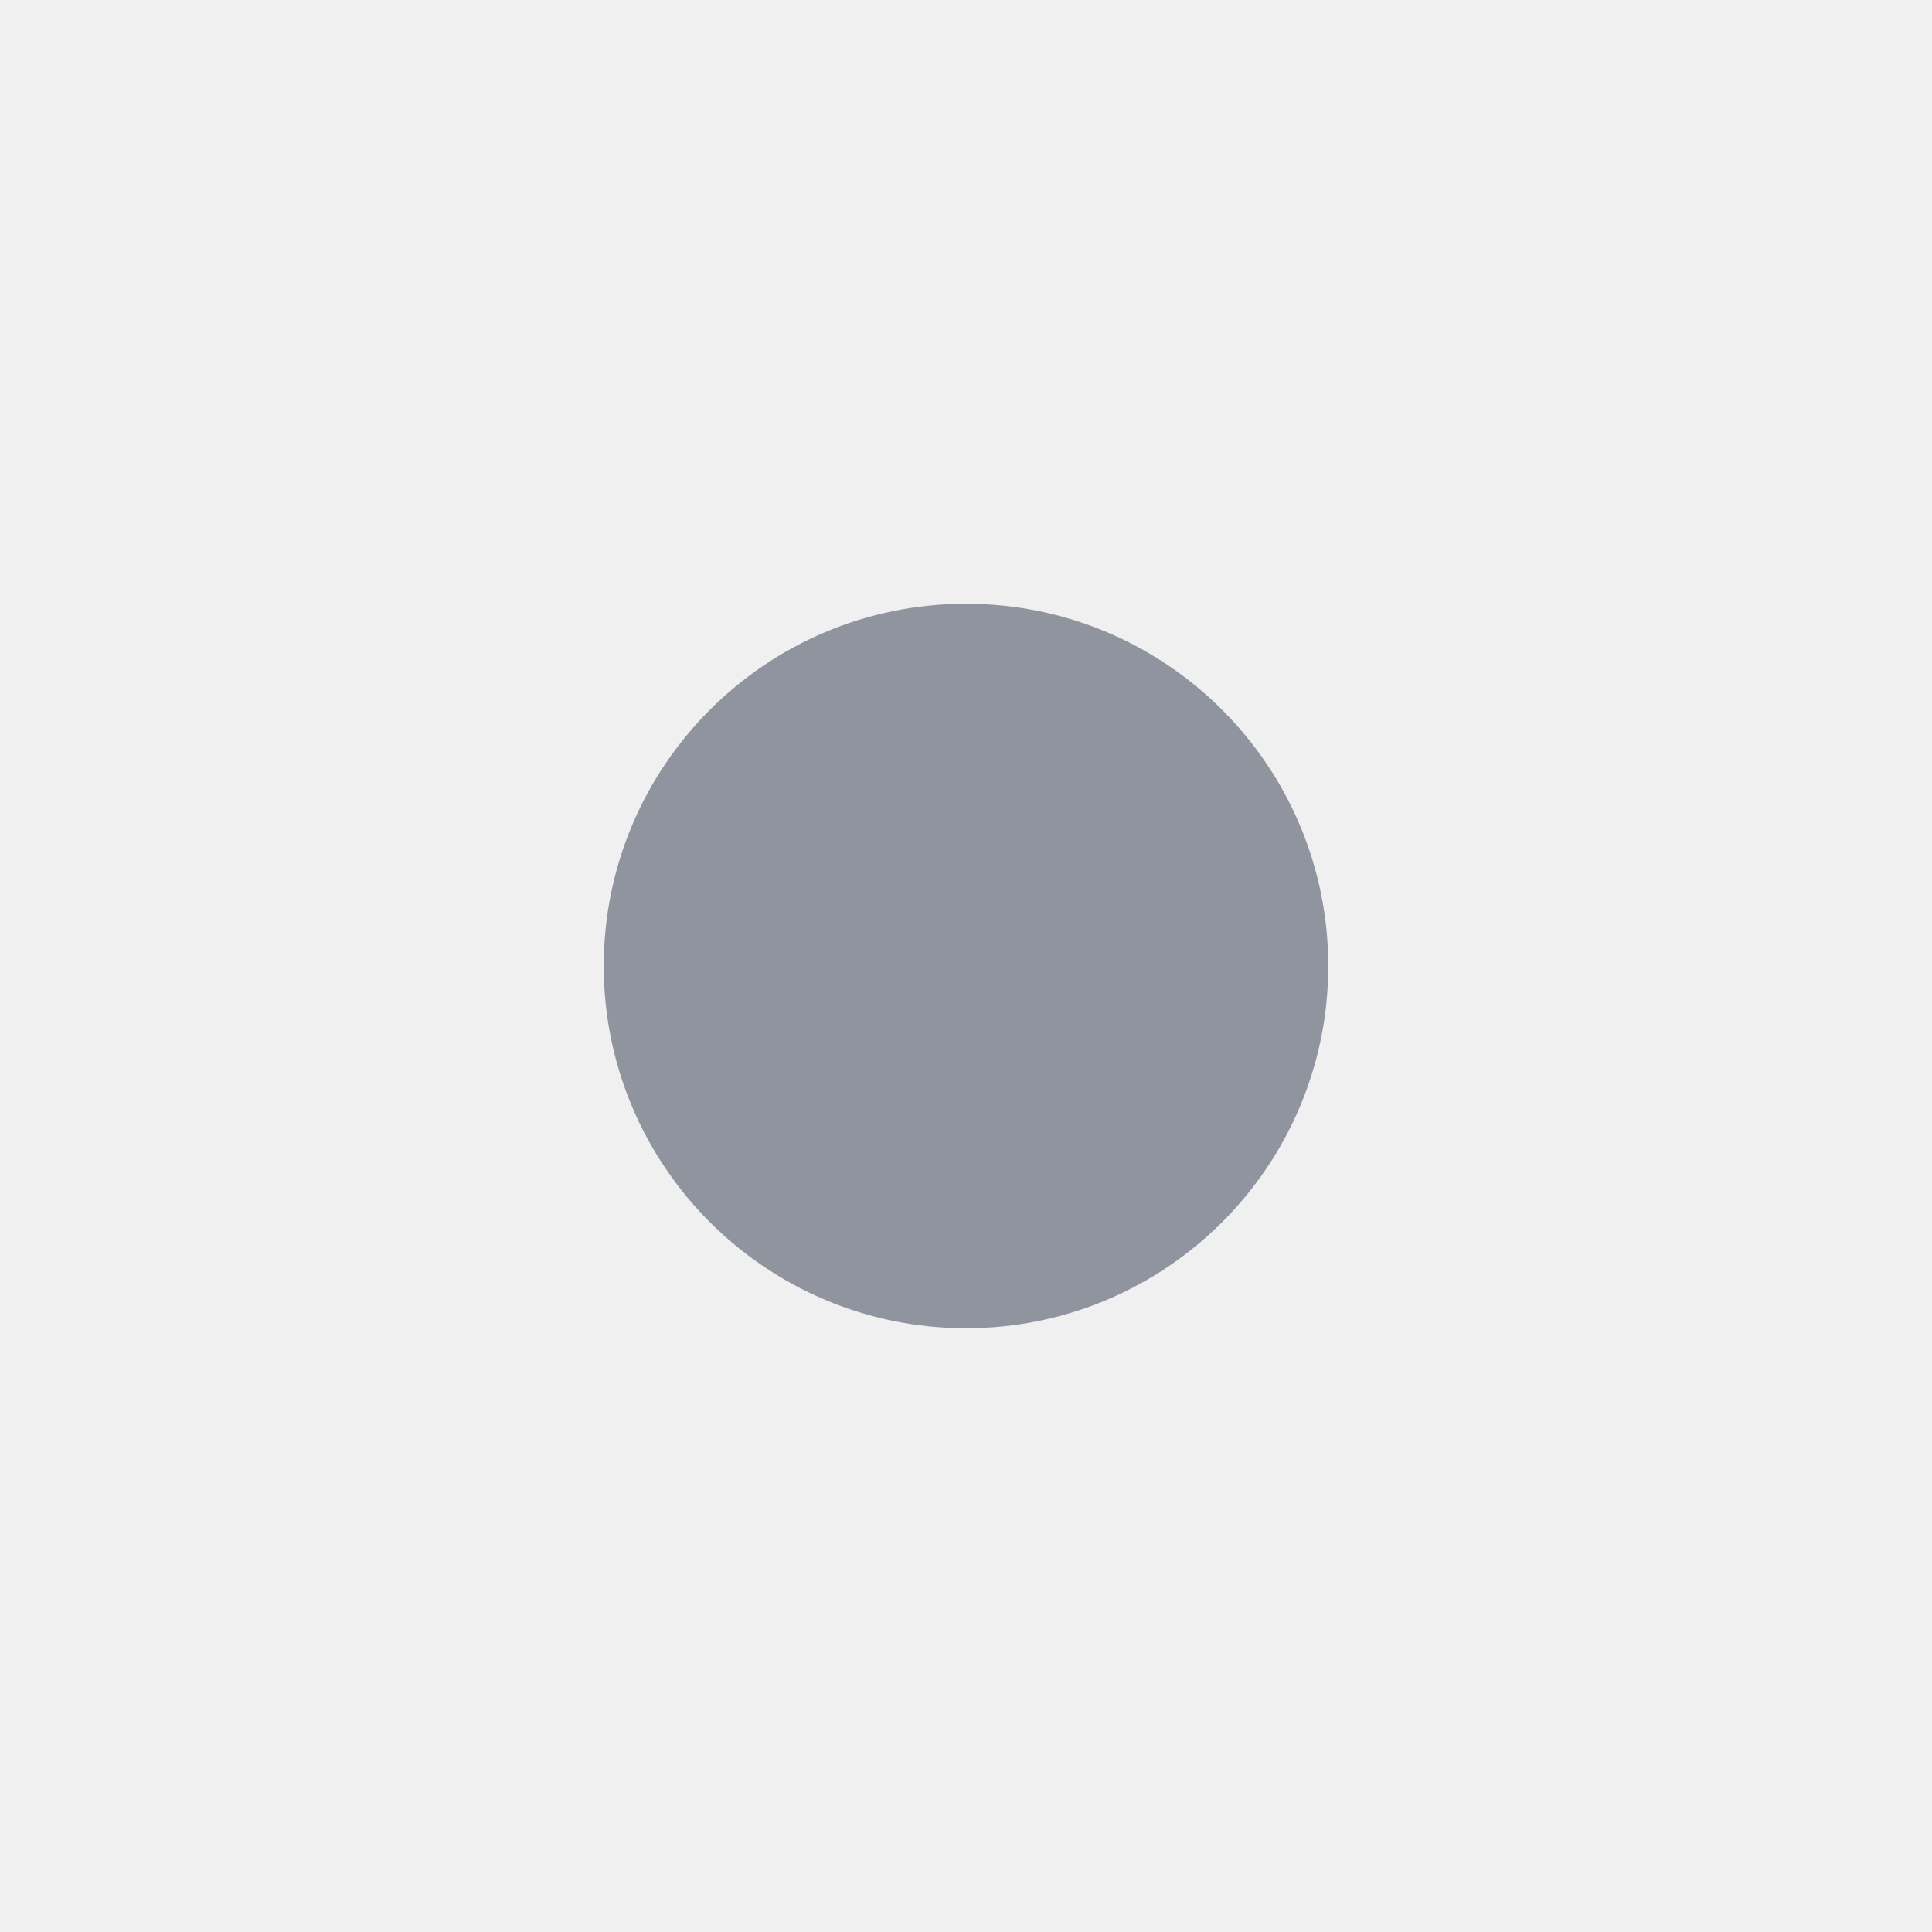
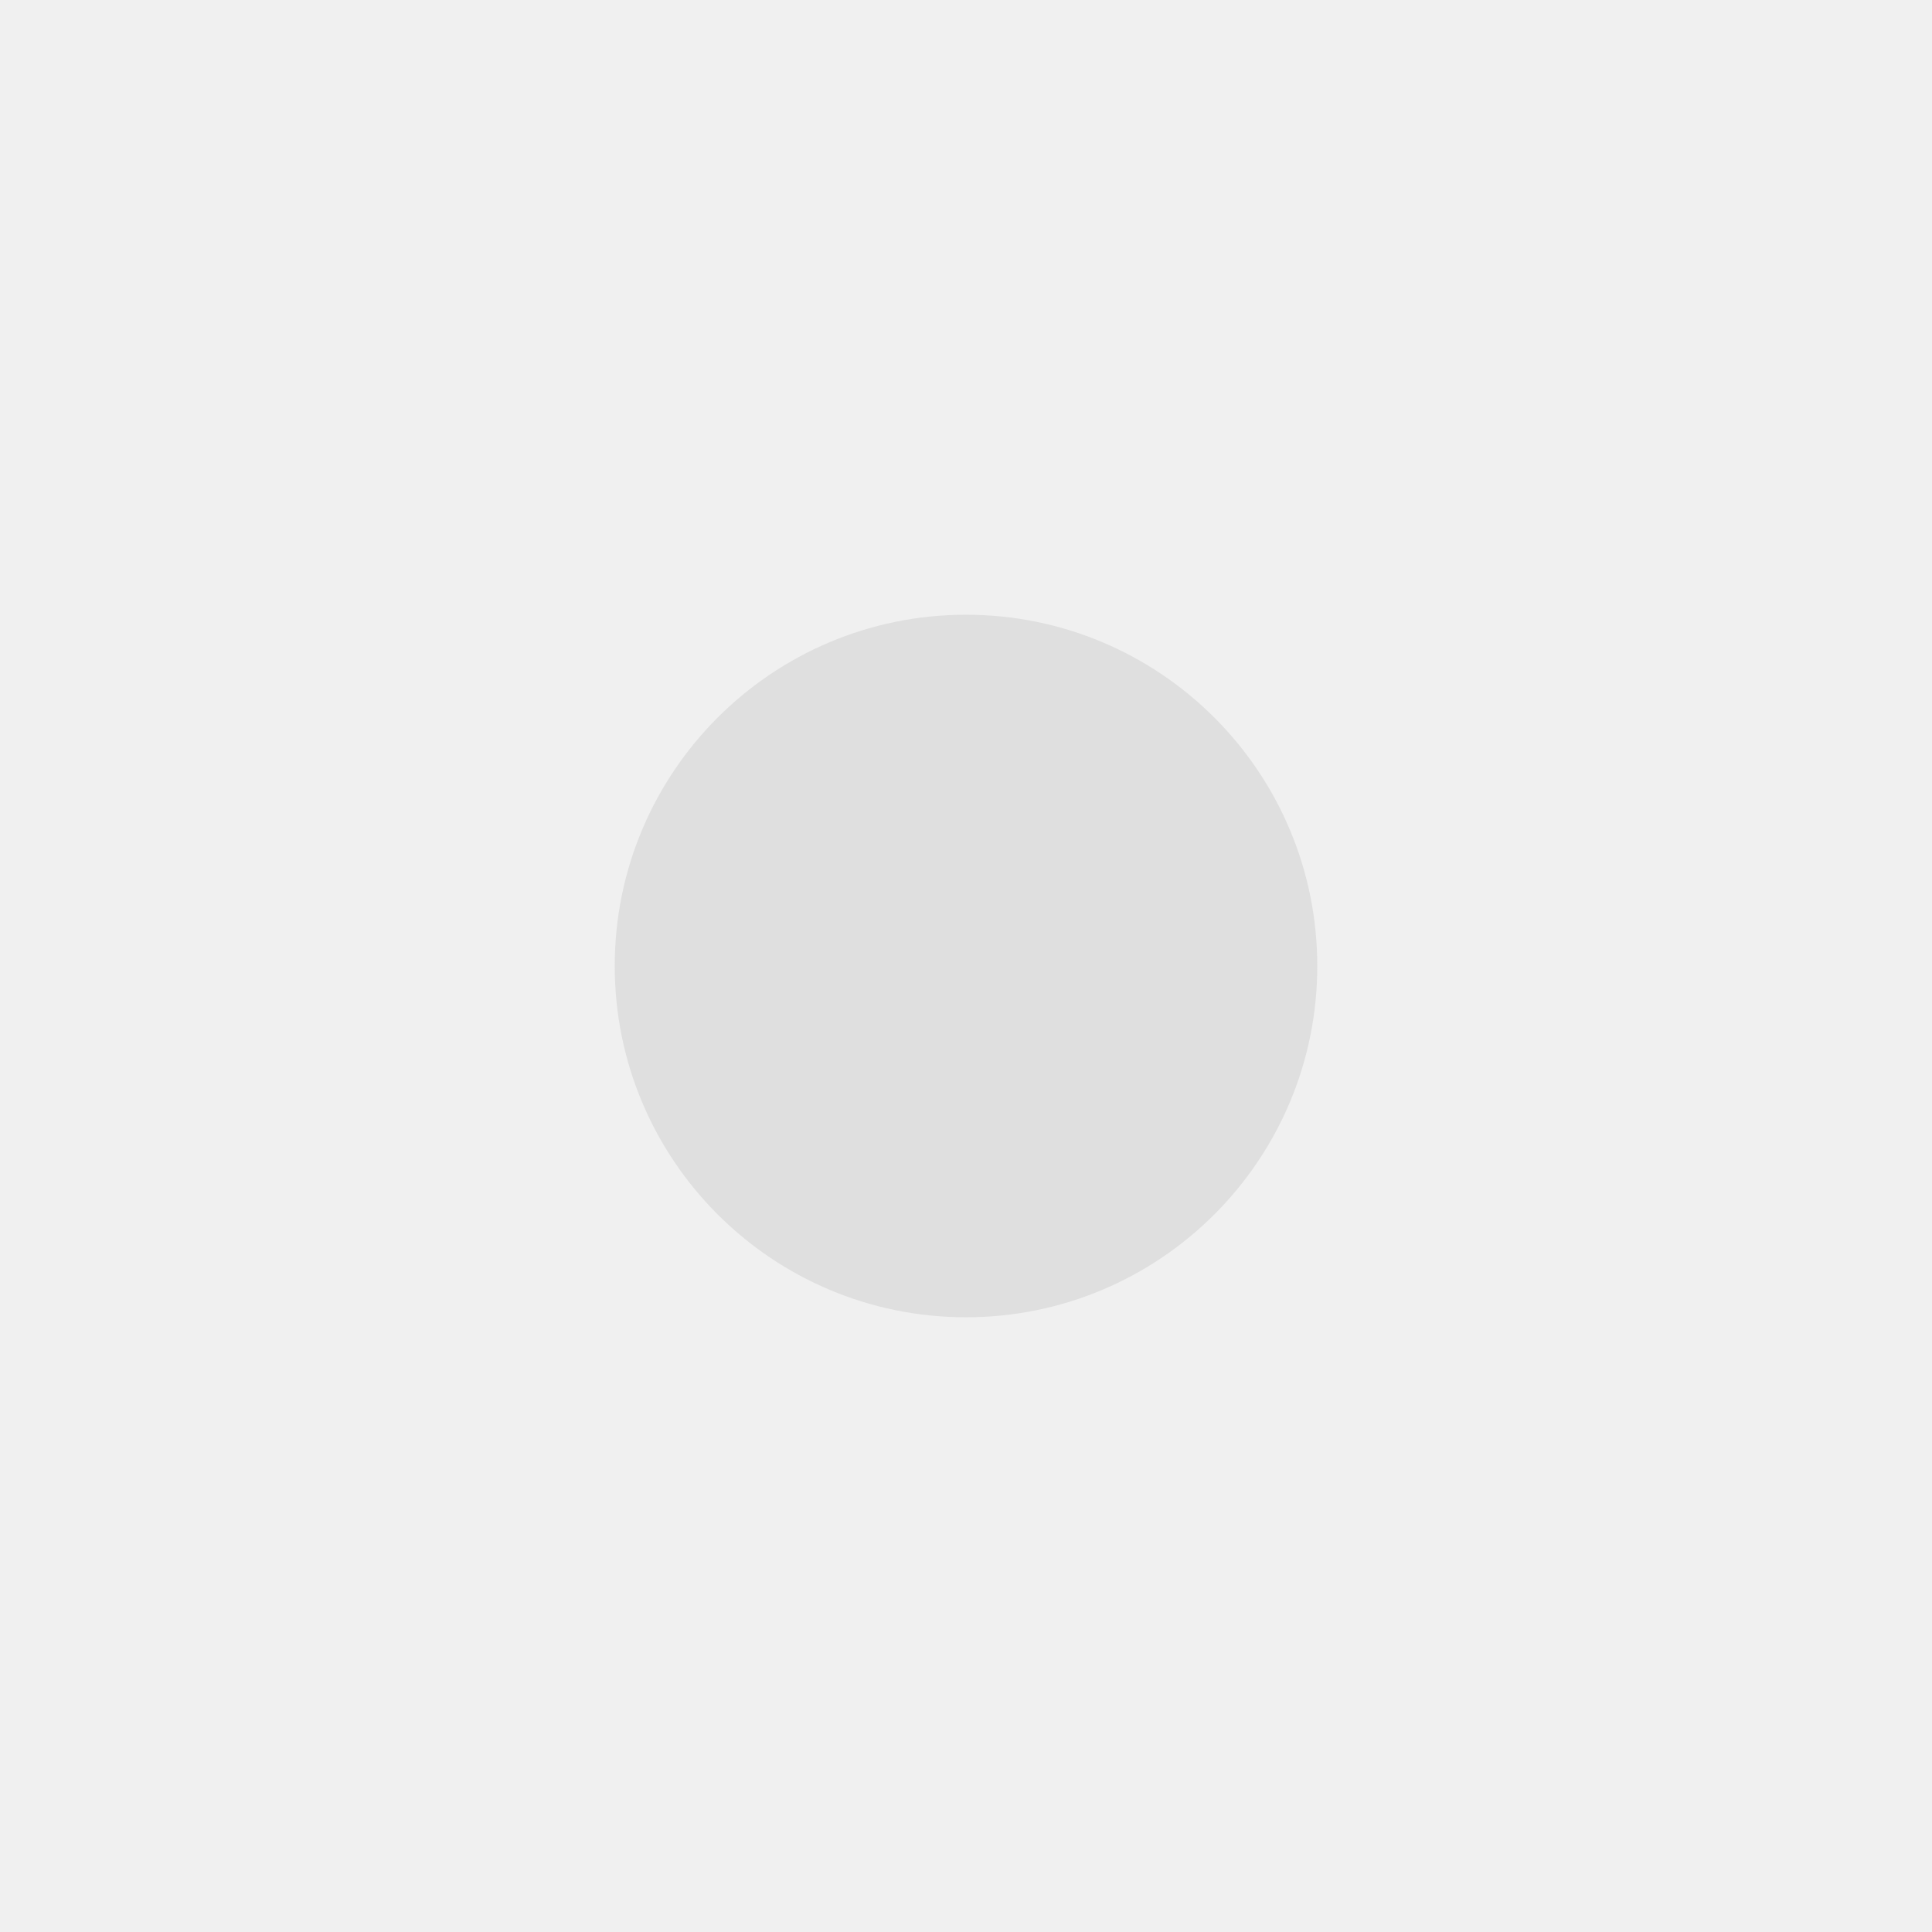
- <svg xmlns="http://www.w3.org/2000/svg" id="svg4306" style="enable-background:new" width="16" height="16" version="1.1">
+ <svg xmlns="http://www.w3.org/2000/svg" id="svg4306" width="22" height="22" version="1.1" style="enable-background:new">
  <g id="active-center">
-     <rect id="rect17883-29-2-2" style="display:inline;opacity:0.7;fill:none;fill-opacity:1;stroke:none;stroke-width:1;stroke-linecap:butt;stroke-linejoin:miter;stroke-miterlimit:4;stroke-dasharray:none;stroke-dashoffset:0;stroke-opacity:0" width="16" height="16" x="0" y="0" />
-     <circle id="path4179" style="opacity:1;fill:#90949e;fill-opacity:1;stroke:none;stroke-width:2;stroke-miterlimit:4;stroke-dasharray:none;stroke-opacity:1" cx="8" cy="8" r="3" />
+     <rect id="rect4266" width="22" height="22" x="0" y="0" style="opacity:0.001;fill:#000000;fill-opacity:1;fill-rule:nonzero;stroke:none;stroke-width:2;stroke-linecap:round;stroke-linejoin:round;stroke-miterlimit:4;stroke-dasharray:none;stroke-opacity:1" />
+     <circle id="path4206" cx="11" cy="11" r="4" style="opacity:1;fill:#dfdfdf;fill-opacity:1;fill-rule:evenodd;stroke:none;stroke-width:8;stroke-linecap:butt;stroke-linejoin:round;stroke-miterlimit:4;stroke-dasharray:none;stroke-opacity:1" />
  </g>
-   <g id="hover-center" transform="translate(-39)">
-     <ellipse id="path4068-7-5-9-6-7-2-4-6-6" style="display:inline;opacity:1;fill:#fefefe;fill-opacity:1;stroke:none;stroke-width:0;stroke-linecap:butt;stroke-linejoin:miter;stroke-miterlimit:4;stroke-dasharray:none;stroke-dashoffset:0;stroke-opacity:1" cx="65" cy="8" rx="6" ry="6" />
-     <path id="path4068-7-5-9-6-7-2-5-78-2-6" style="display:inline;opacity:1;fill:#d4d5db;fill-opacity:1;stroke:none;stroke-width:0;stroke-linecap:butt;stroke-linejoin:miter;stroke-miterlimit:4;stroke-dasharray:none;stroke-dashoffset:0;stroke-opacity:1" d="m 65,1 a 7,7 0 0 0 -7,7 7,7 0 0 0 7,7 7,7 0 0 0 7,-7 7,7 0 0 0 -7,-7 z m 0,1 a 6,6 0 0 1 6,6 6,6 0 0 1 -6,6 6,6 0 0 1 -6,-6 6,6 0 0 1 6,-6 z" />
-     <rect id="rect17883-0-1-5" style="display:inline;opacity:1;fill:none;fill-opacity:1;stroke:none;stroke-width:1;stroke-linecap:butt;stroke-linejoin:miter;stroke-miterlimit:4;stroke-dasharray:none;stroke-dashoffset:0;stroke-opacity:0" width="16" height="16" x="57" y="0" />
-     <circle id="circle4275" style="opacity:1;fill:#7a7f8b;fill-opacity:1;stroke:none;stroke-width:2;stroke-miterlimit:4;stroke-dasharray:none;stroke-opacity:1" cx="65" cy="8" r="3" />
+   <g id="hover-center">
+     <g id="g4206" transform="translate(23)">
+       <rect id="rect4208" width="22" height="22" x="0" y="0" style="opacity:0.001;fill:#000000;fill-opacity:1;fill-rule:nonzero;stroke:none;stroke-width:2;stroke-linecap:round;stroke-linejoin:round;stroke-miterlimit:4;stroke-dasharray:none;stroke-opacity:1" />
+     </g>
+     <circle style="opacity:0.08;fill:#ffffff;fill-opacity:1;fill-rule:nonzero;stroke:none;stroke-width:0;stroke-linecap:square;stroke-linejoin:round;stroke-miterlimit:4;stroke-dasharray:none;stroke-dashoffset:478.437;stroke-opacity:0.4" id="circle4212" cx="34" cy="11" r="11" />
+     <circle style="opacity:1;fill:#dfdfdf;fill-opacity:1;fill-rule:evenodd;stroke:none;stroke-width:8;stroke-linecap:butt;stroke-linejoin:round;stroke-miterlimit:4;stroke-dasharray:none;stroke-opacity:1" id="circle4213" cx="34" cy="11" r="4" />
  </g>
-   <g id="pressed-center" transform="translate(-2)">
-     <g id="g4490-2-9-1-2-4-8" style="display:inline;opacity:1" transform="translate(-1388,-247)">
-       <g id="g4092-0-6-3-6-8-3-7" style="display:inline" transform="translate(58)">
-         <circle id="path4068-7-6-5-1-6-6-0" style="fill:#2eb398;fill-opacity:1;stroke:none;stroke-width:0;stroke-linecap:butt;stroke-linejoin:miter;stroke-miterlimit:4;stroke-dasharray:none;stroke-dashoffset:0;stroke-opacity:1" cx="1376" cy="255" r="7" />
-       </g>
+   <g id="pressed-center">
+     <g id="g4172" transform="translate(46)">
+       <rect id="rect4164" width="22" height="22" x="0" y="0" style="opacity:0.001;fill:#000000;fill-opacity:1;fill-rule:nonzero;stroke:none;stroke-width:2;stroke-linecap:round;stroke-linejoin:round;stroke-miterlimit:4;stroke-dasharray:none;stroke-opacity:1" />
    </g>
-     <rect id="rect17883-79-3-0" style="display:inline;opacity:1;fill:none;fill-opacity:1;stroke:none;stroke-width:1;stroke-linecap:butt;stroke-linejoin:miter;stroke-miterlimit:4;stroke-dasharray:none;stroke-dashoffset:0;stroke-opacity:0" width="16" height="16" x="38" y="0" />
-     <circle id="circle4224" style="opacity:1;fill:#ffffff;fill-opacity:1;stroke:none;stroke-width:2;stroke-miterlimit:4;stroke-dasharray:none;stroke-opacity:1" cx="46" cy="8" r="3" />
+     <circle style="opacity:0.19;fill:#ffffff;fill-opacity:1;fill-rule:nonzero;stroke:none;stroke-width:0;stroke-linecap:square;stroke-linejoin:round;stroke-miterlimit:4;stroke-dasharray:none;stroke-dashoffset:478.437;stroke-opacity:0.4" id="path4202" cx="57" cy="11" r="11" />
+     <circle style="opacity:1;fill:#dfdfdf;fill-opacity:1;fill-rule:evenodd;stroke:none;stroke-width:8;stroke-linecap:butt;stroke-linejoin:round;stroke-miterlimit:4;stroke-dasharray:none;stroke-opacity:1" id="circle4215" cx="57" cy="11" r="4" />
  </g>
-   <g id="inactive-center" style="opacity:0.5" transform="translate(36)">
-     <circle id="circle4222" style="opacity:1;fill:#90949e;fill-opacity:1;stroke:none;stroke-width:2;stroke-miterlimit:4;stroke-dasharray:none;stroke-opacity:1" cx="26" cy="8" r="3" />
-     <rect id="rect17883-39-6-2-5" style="display:inline;opacity:0.4;fill:none;fill-opacity:1;stroke:none;stroke-width:1;stroke-linecap:butt;stroke-linejoin:miter;stroke-miterlimit:4;stroke-dasharray:none;stroke-dashoffset:0;stroke-opacity:0" width="16" height="16" x="18" y="0" />
+   <g id="inactive-center">
+     <rect id="rect4180" width="22" height="22" x="69" y="0" style="opacity:0.001;fill:#000000;fill-opacity:1;fill-rule:nonzero;stroke:none;stroke-width:2;stroke-linecap:round;stroke-linejoin:round;stroke-miterlimit:4;stroke-dasharray:none;stroke-opacity:1" />
+     <circle style="opacity:0.3;fill:#dfdfdf;fill-opacity:1;fill-rule:evenodd;stroke:none;stroke-width:8;stroke-linecap:butt;stroke-linejoin:round;stroke-miterlimit:4;stroke-dasharray:none;stroke-opacity:1" id="circle4217" cx="80" cy="11" r="4" />
  </g>
-   <g id="deactivated-center" style="opacity:0.5" transform="translate(54)">
-     <circle id="circle33" style="opacity:1;fill:#90949e;fill-opacity:1;stroke:none;stroke-width:2;stroke-miterlimit:4;stroke-dasharray:none;stroke-opacity:1" cx="26" cy="8" r="3" />
-     <rect id="rect35" style="display:inline;opacity:0.4;fill:none;fill-opacity:1;stroke:none;stroke-width:1;stroke-linecap:butt;stroke-linejoin:miter;stroke-miterlimit:4;stroke-dasharray:none;stroke-dashoffset:0;stroke-opacity:0" width="16" height="16" x="18" y="0" />
+   <g id="deactivated-center">
+     <rect id="rect4278" width="22" height="22" x="92" y="0" style="opacity:0.001;fill:#000000;fill-opacity:1;fill-rule:nonzero;stroke:none;stroke-width:2;stroke-linecap:round;stroke-linejoin:round;stroke-miterlimit:4;stroke-dasharray:none;stroke-opacity:1" />
+     <circle id="circle4219" cx="103" cy="11" r="4" style="opacity:0.3;fill:#dfdfdf;fill-opacity:1;fill-rule:evenodd;stroke:none;stroke-width:8;stroke-linecap:butt;stroke-linejoin:round;stroke-miterlimit:4;stroke-dasharray:none;stroke-opacity:1" />
  </g>
</svg>
